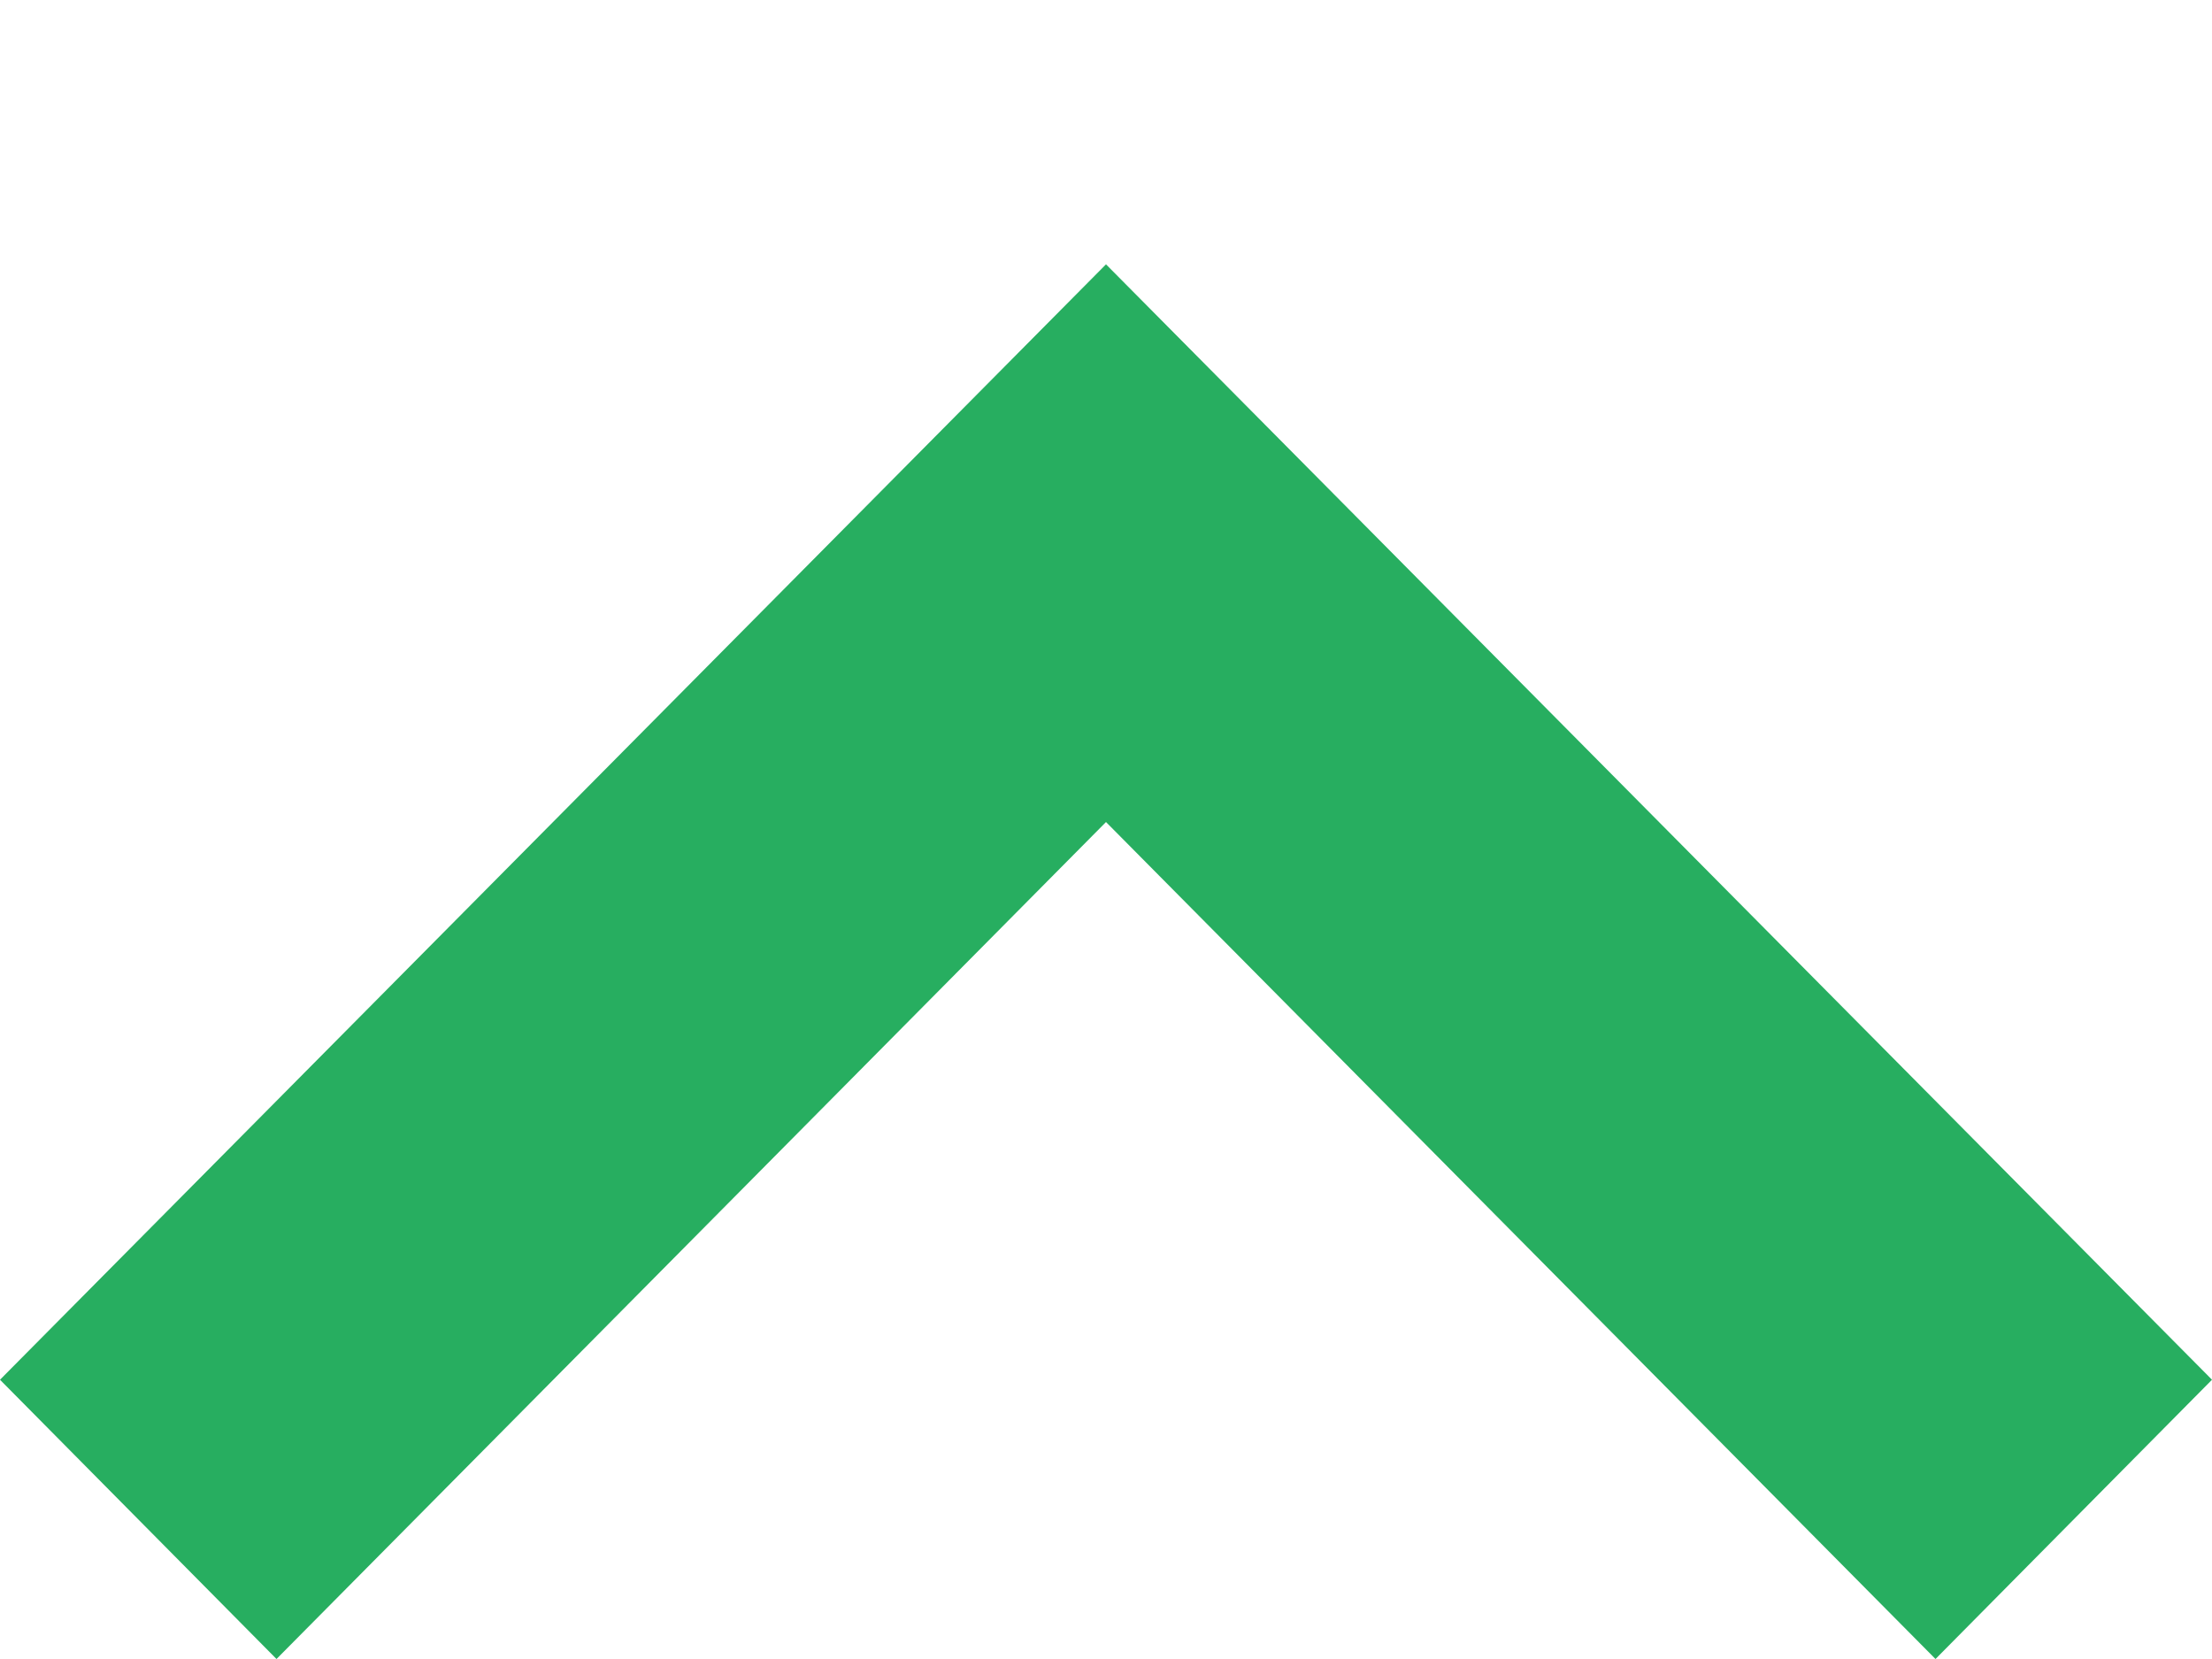
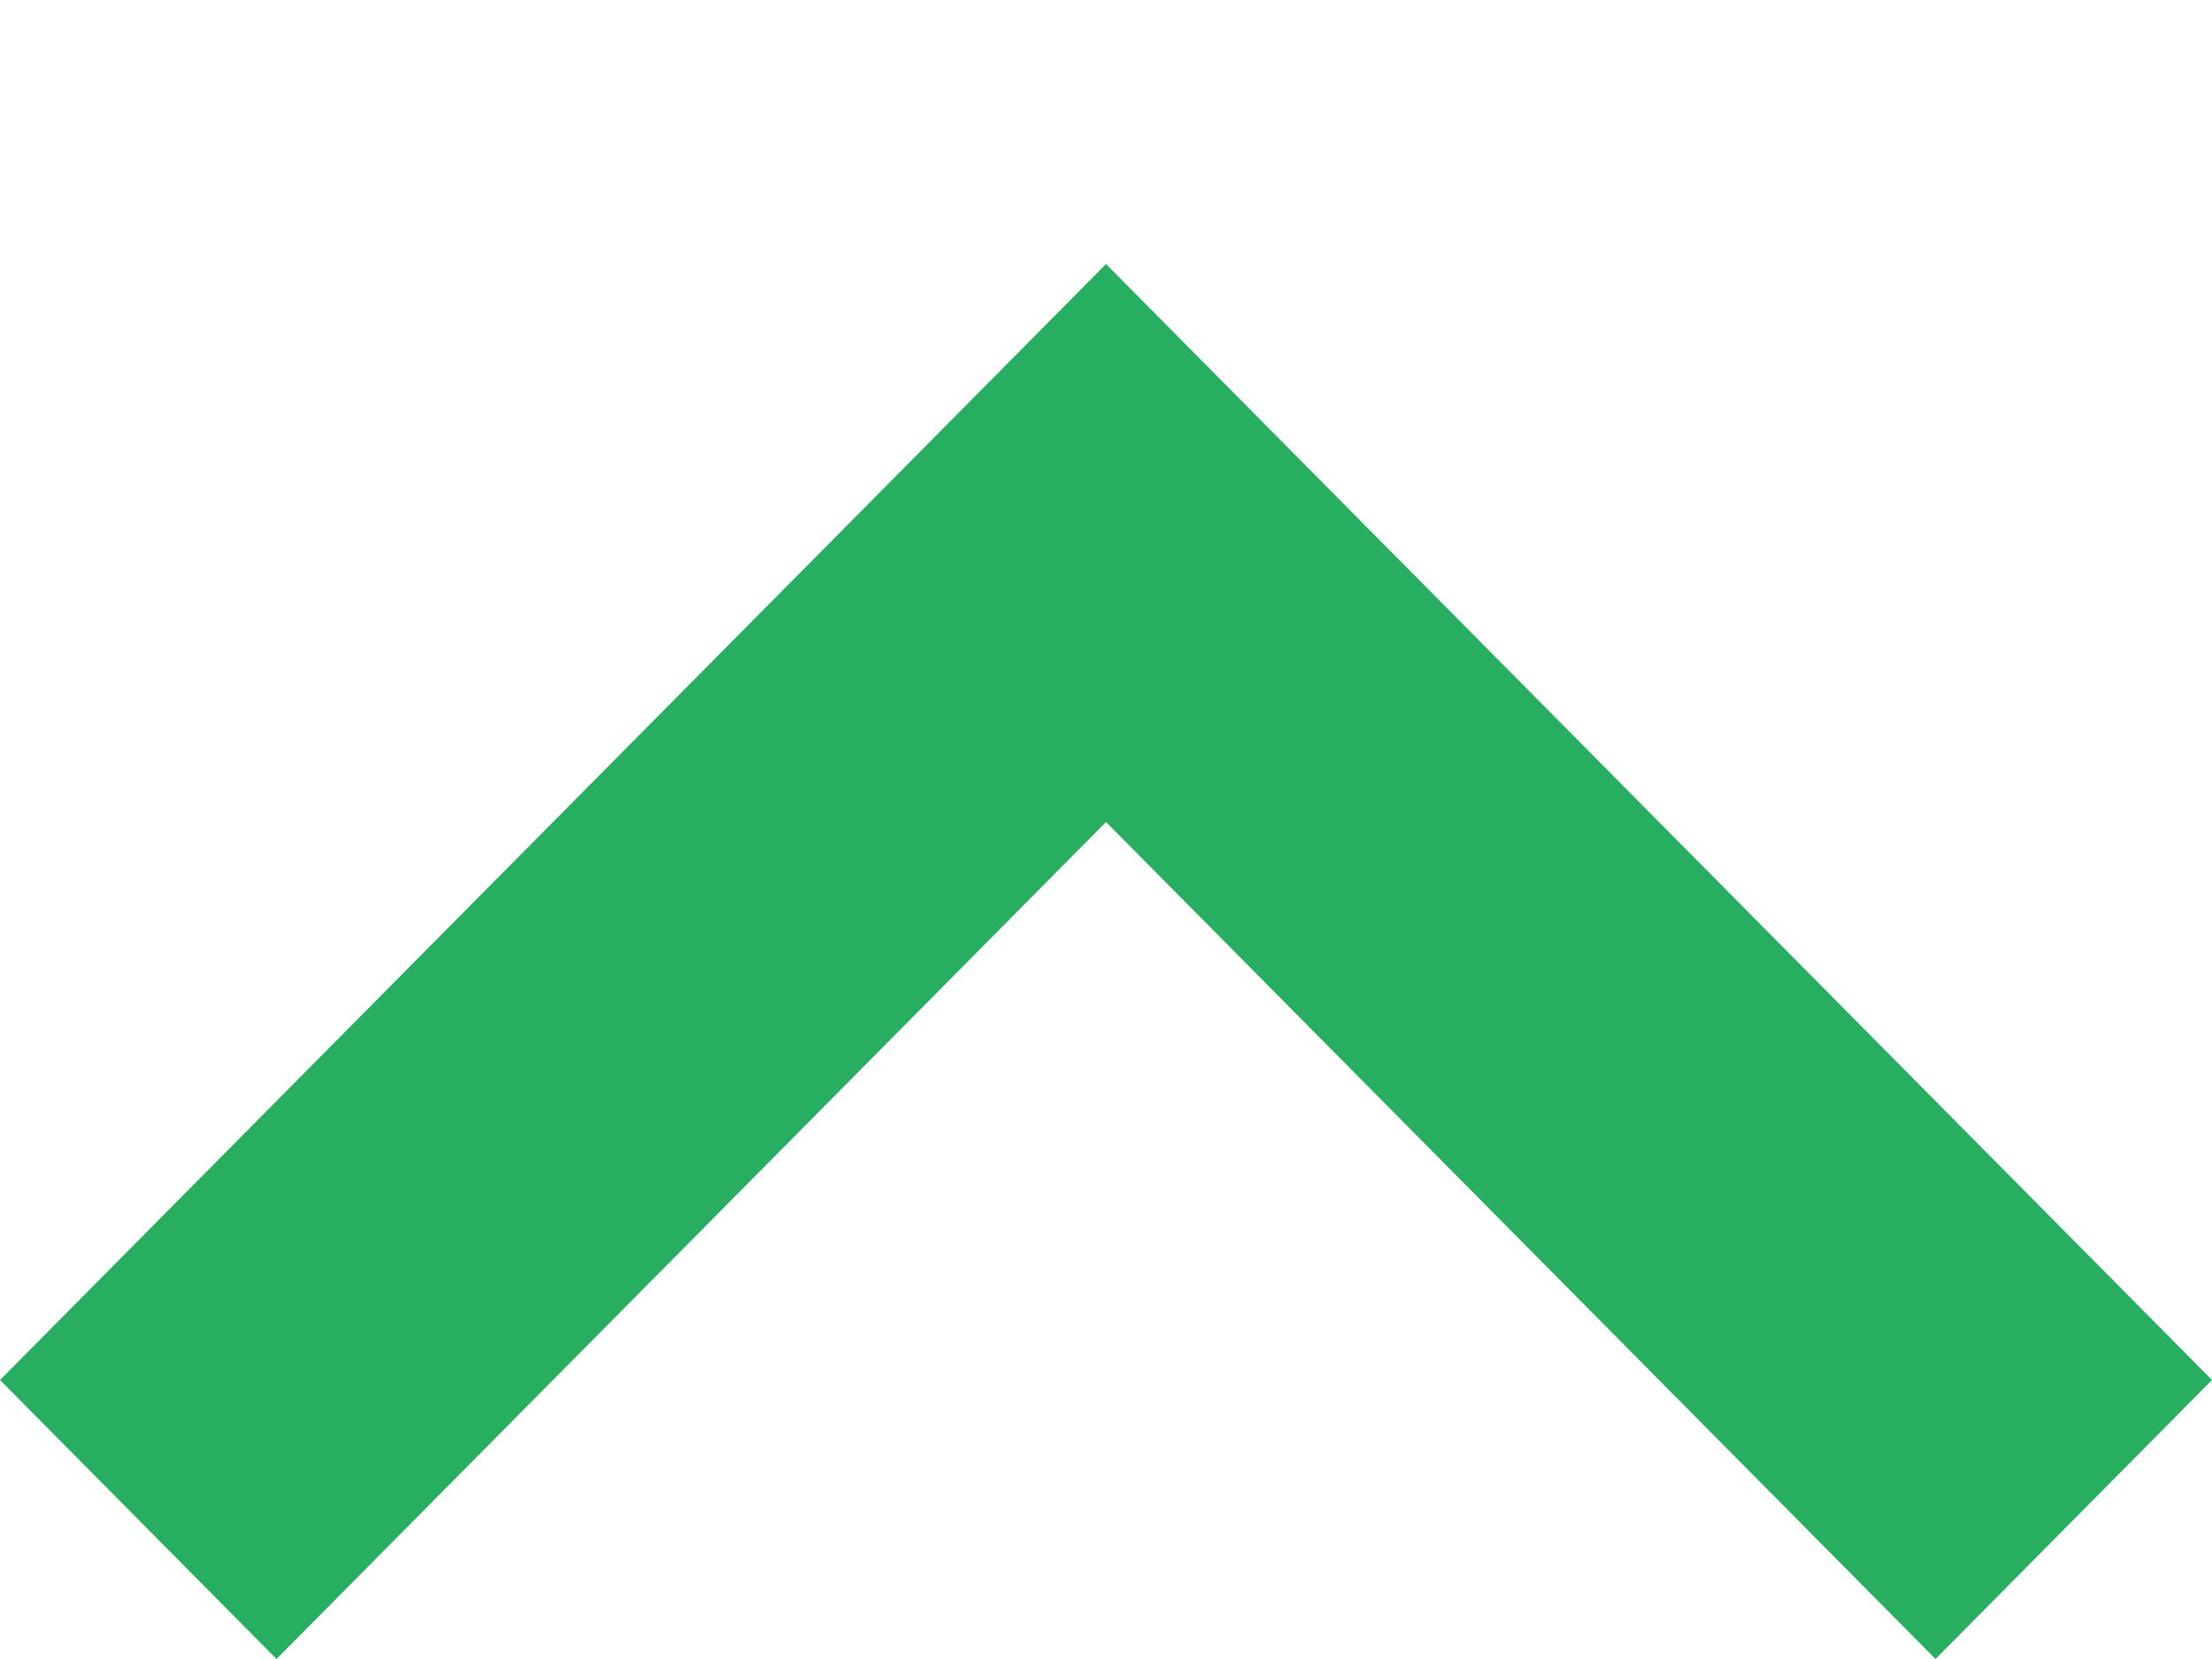
<svg xmlns="http://www.w3.org/2000/svg" width="8" height="6" viewBox="0 0 8 6" fill="none">
-   <path fill-rule="evenodd" clip-rule="evenodd" d="M7 6L4 2.973 1 6 0 4.99 4 .956 8 4.99 7 6z" fill="#27AE60" />
+   <path fill-rule="evenodd" clip-rule="evenodd" d="M7 6L4 2.973L1 6L5.6426e-07 4.991L4 0.955L8 4.991L7 6Z" fill="#27AE60" />
</svg>
